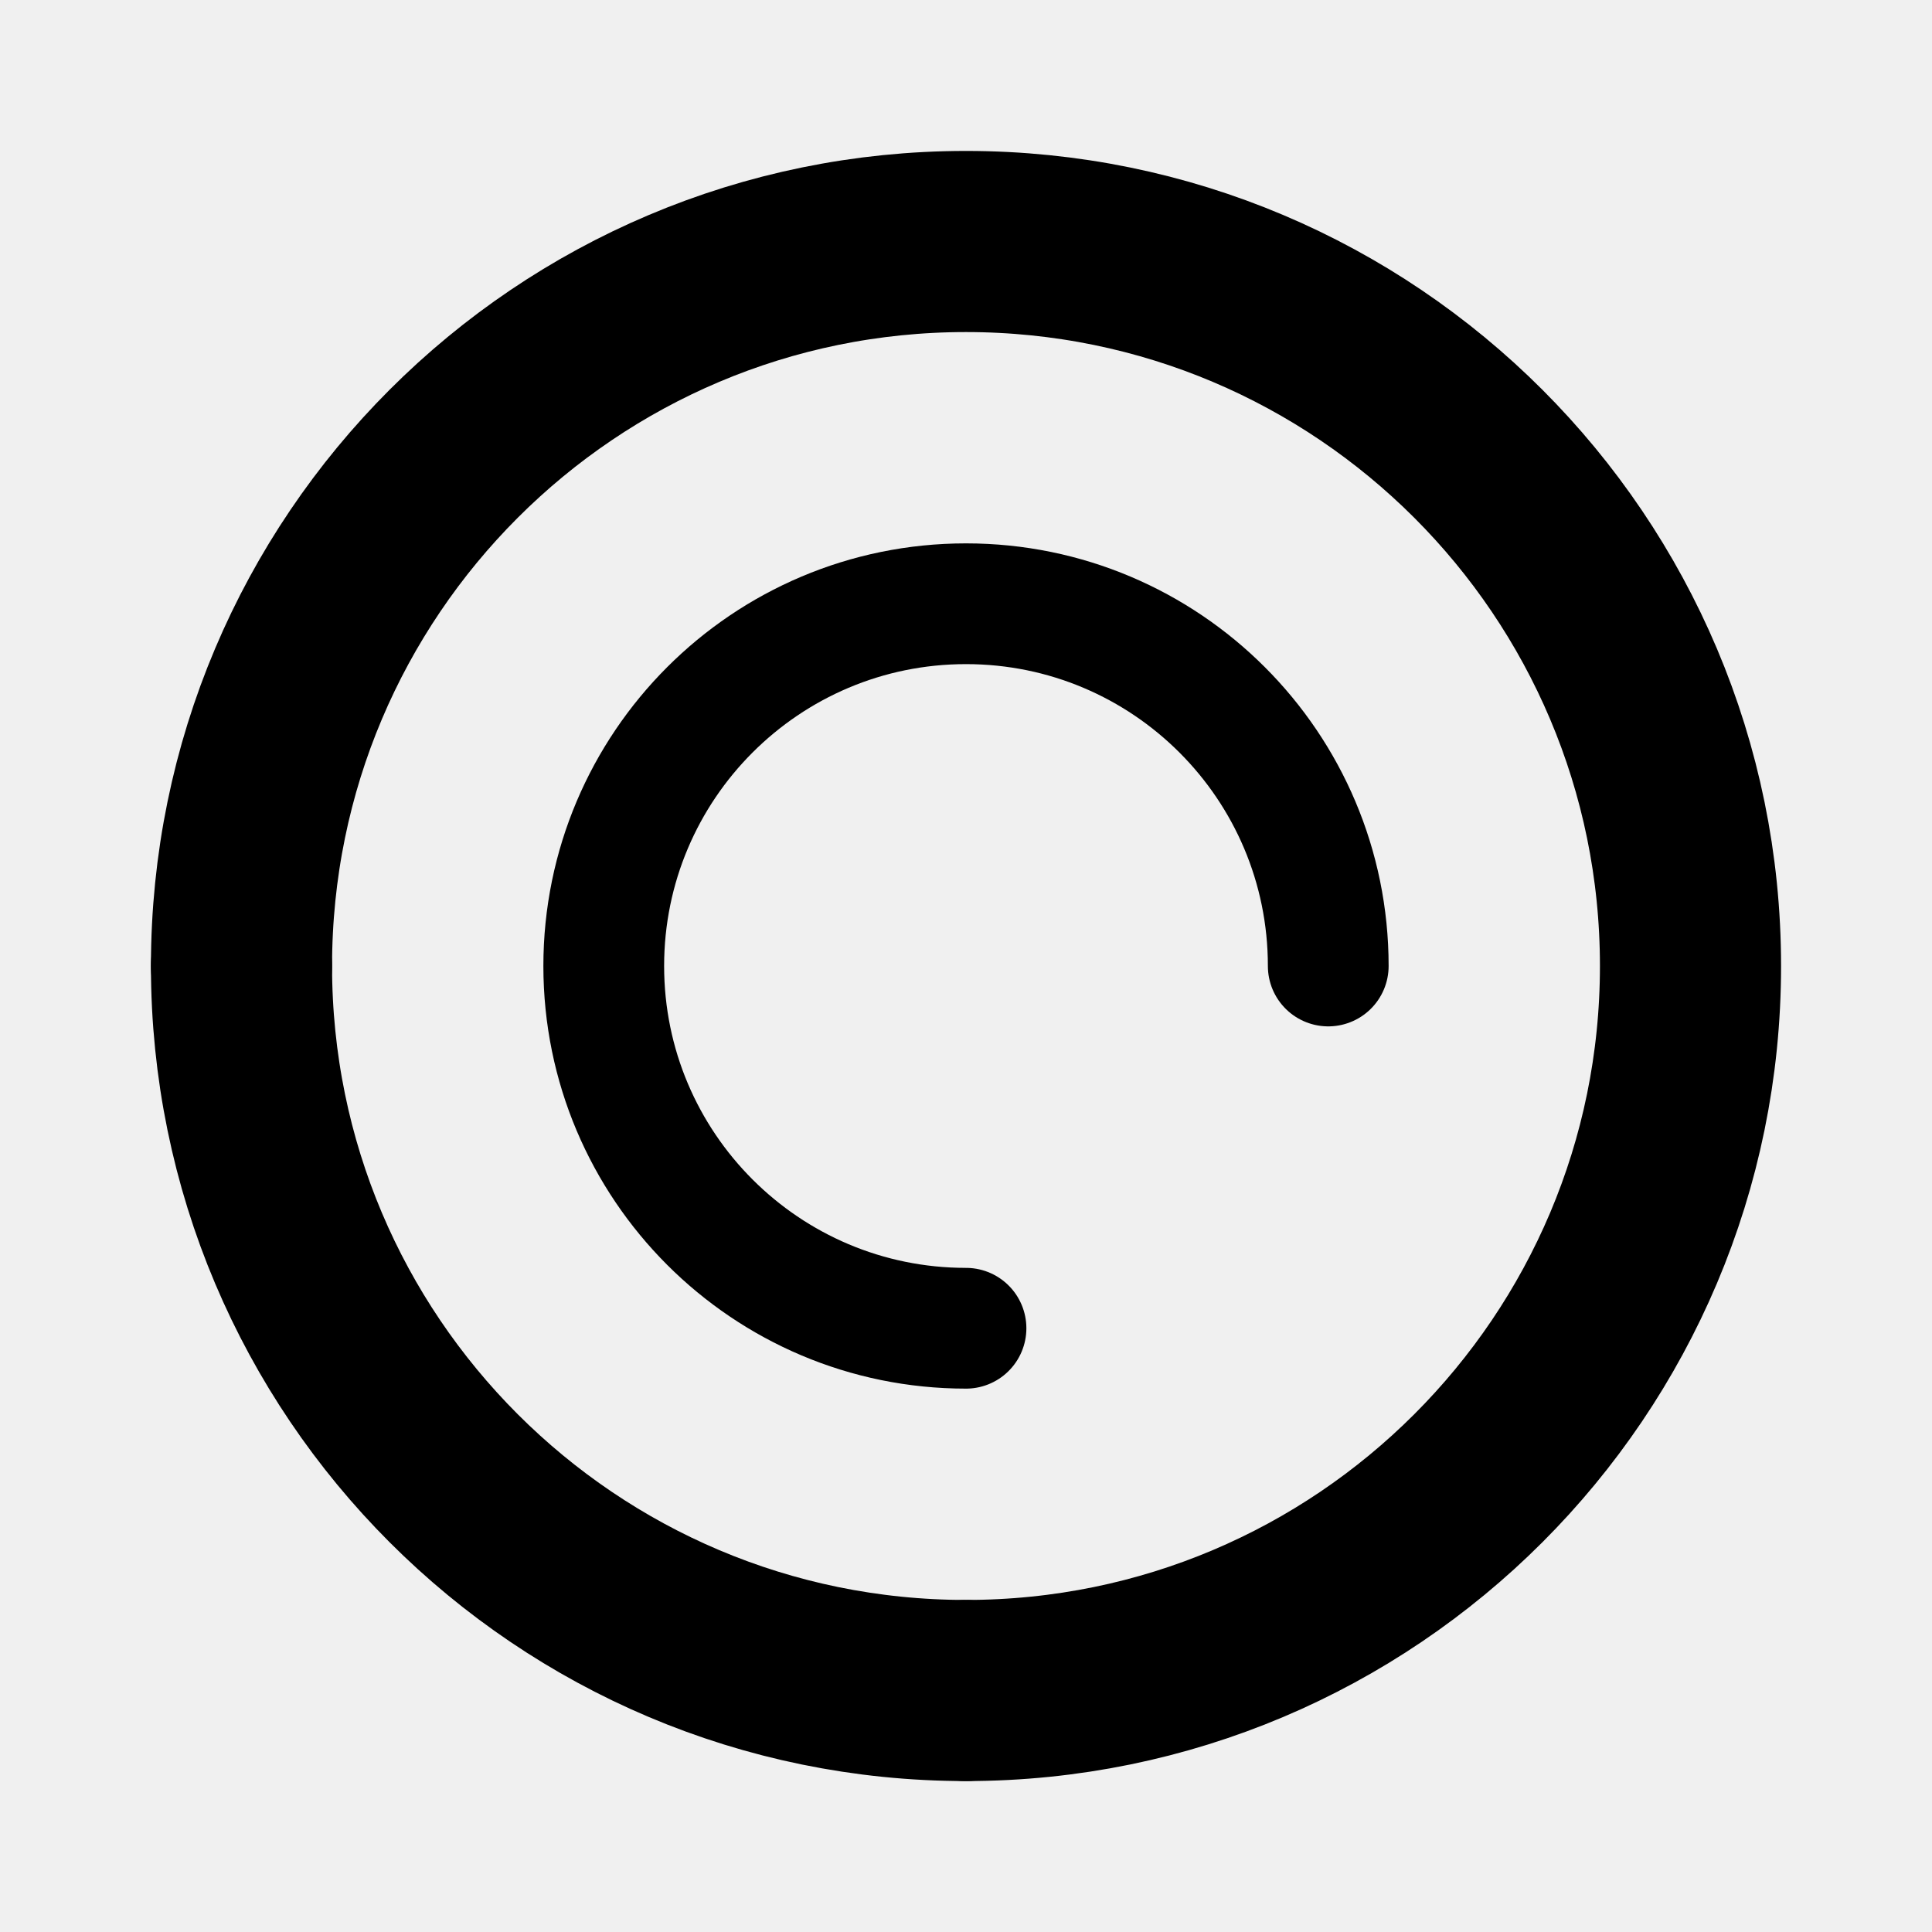
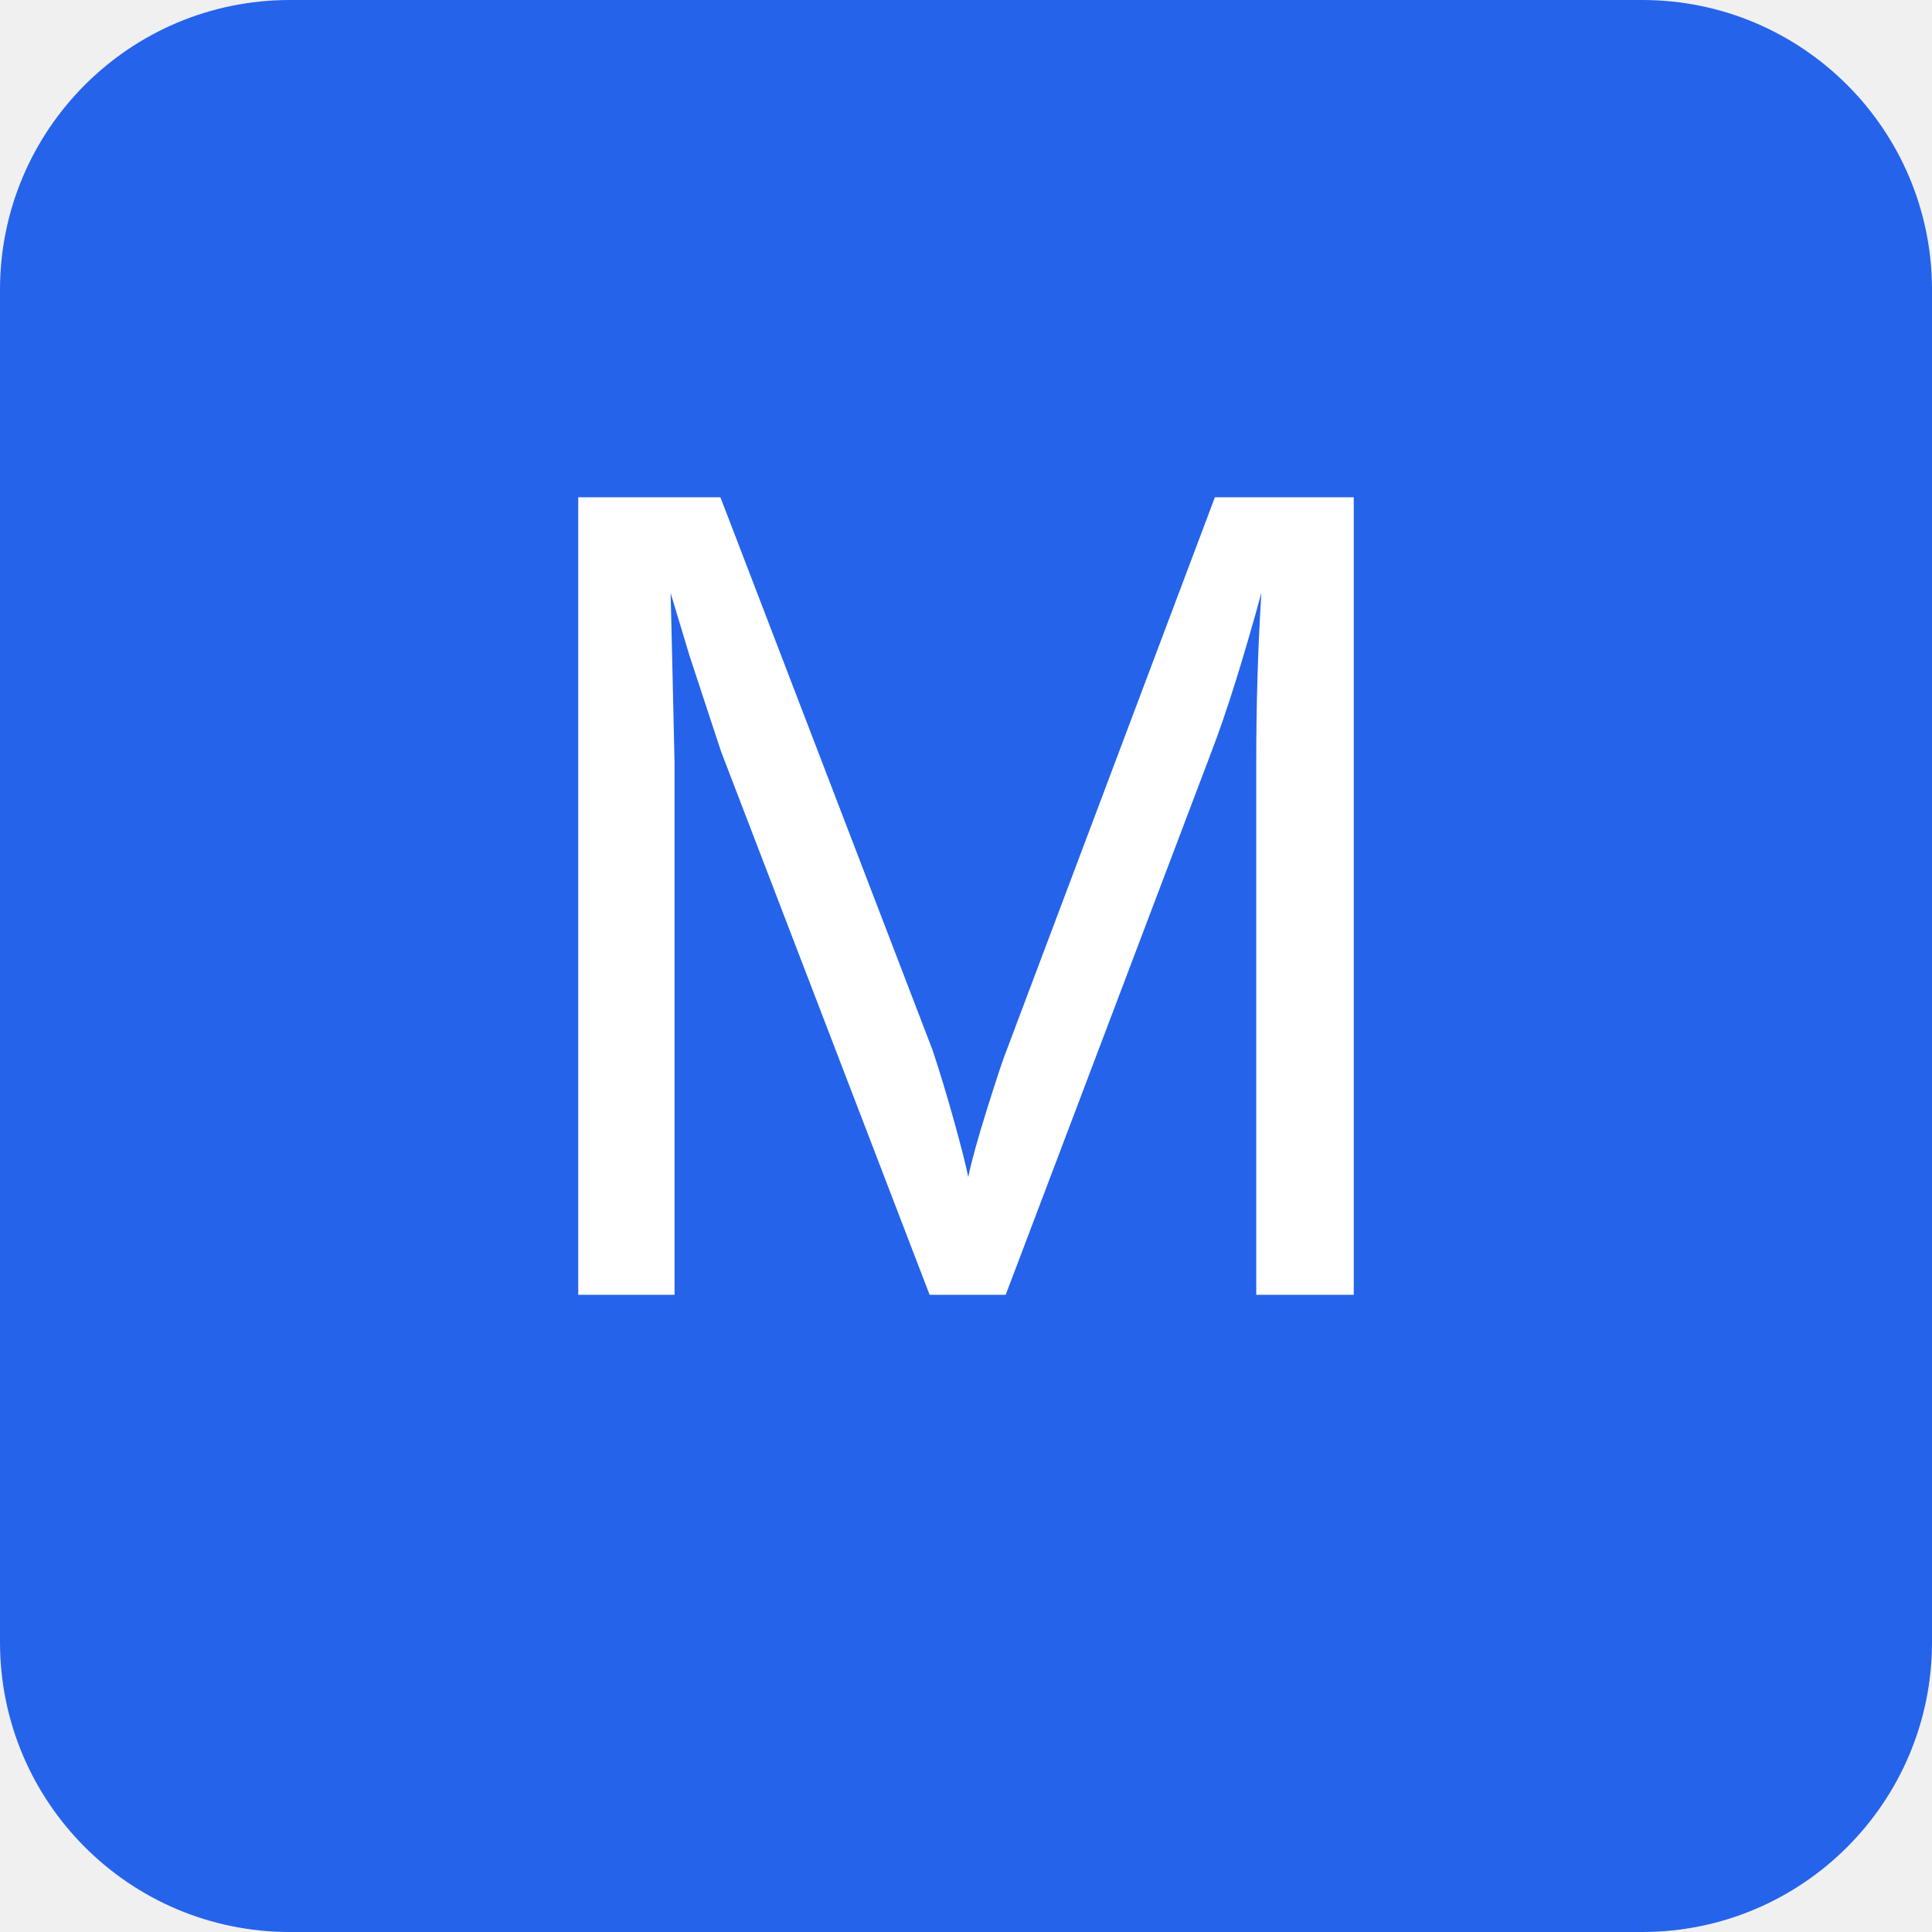
- <svg xmlns="http://www.w3.org/2000/svg" width="32" height="32" viewBox="0 0 32 32" fill="none">
-   <path d="M4 16C4 9.373 9.373 4 16 4C22.627 4 28 9.373 28 16C28 22.627 22.627 28 16 28" stroke="currentColor" stroke-width="3" stroke-linecap="round" stroke-linejoin="round" />
-   <path d="M16 28C9.373 28 4 22.627 4 16" stroke="currentColor" stroke-width="3" stroke-linecap="round" stroke-linejoin="round" />
-   <path d="M22 16C22 12.686 19.314 10 16 10C12.686 10 10 12.686 10 16C10 19.314 12.686 22 16 22" stroke="currentColor" stroke-width="2" stroke-linecap="round" stroke-linejoin="round" />
+ <svg xmlns="http://www.w3.org/2000/svg" width="100" height="100" viewBox="0 0 100 100" fill="#2563eb">
+   <rect width="100" height="100" rx="15" ry="15" />
+   <text x="50%" y="50%" dominant-baseline="middle" text-anchor="middle" font-family="Arial, sans-serif" font-size="60" fill="white">M</text>
</svg>
